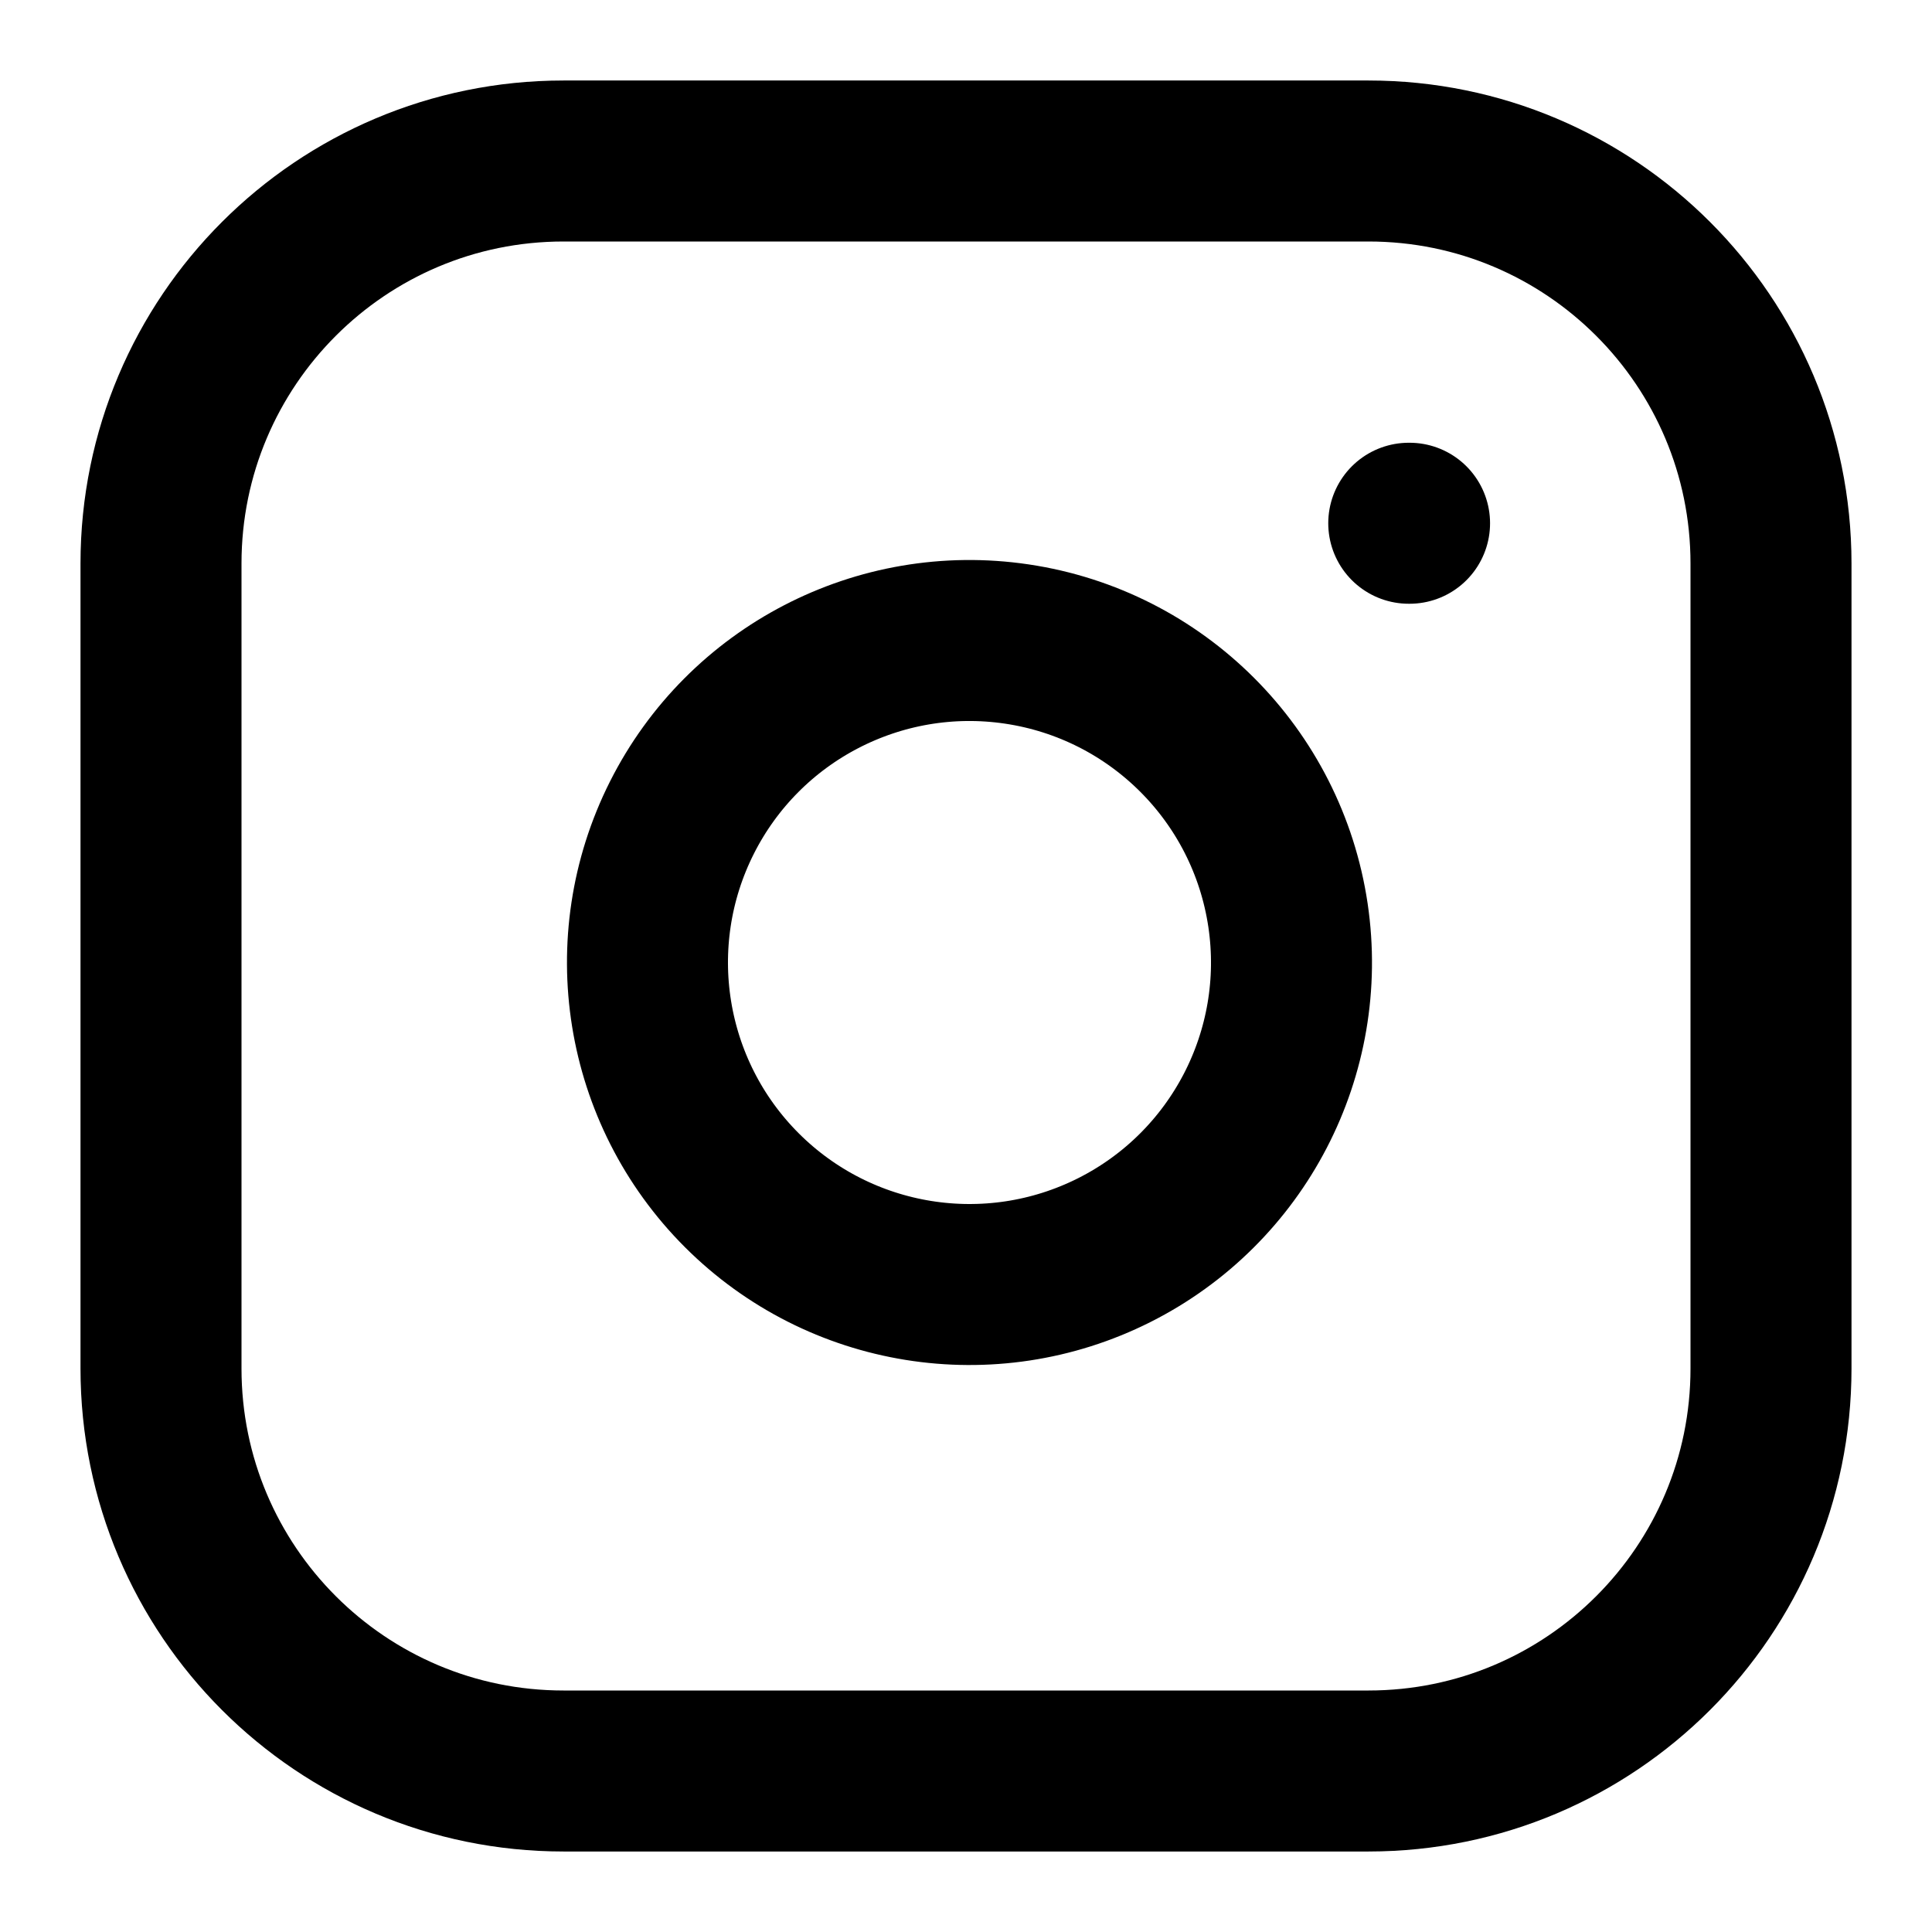
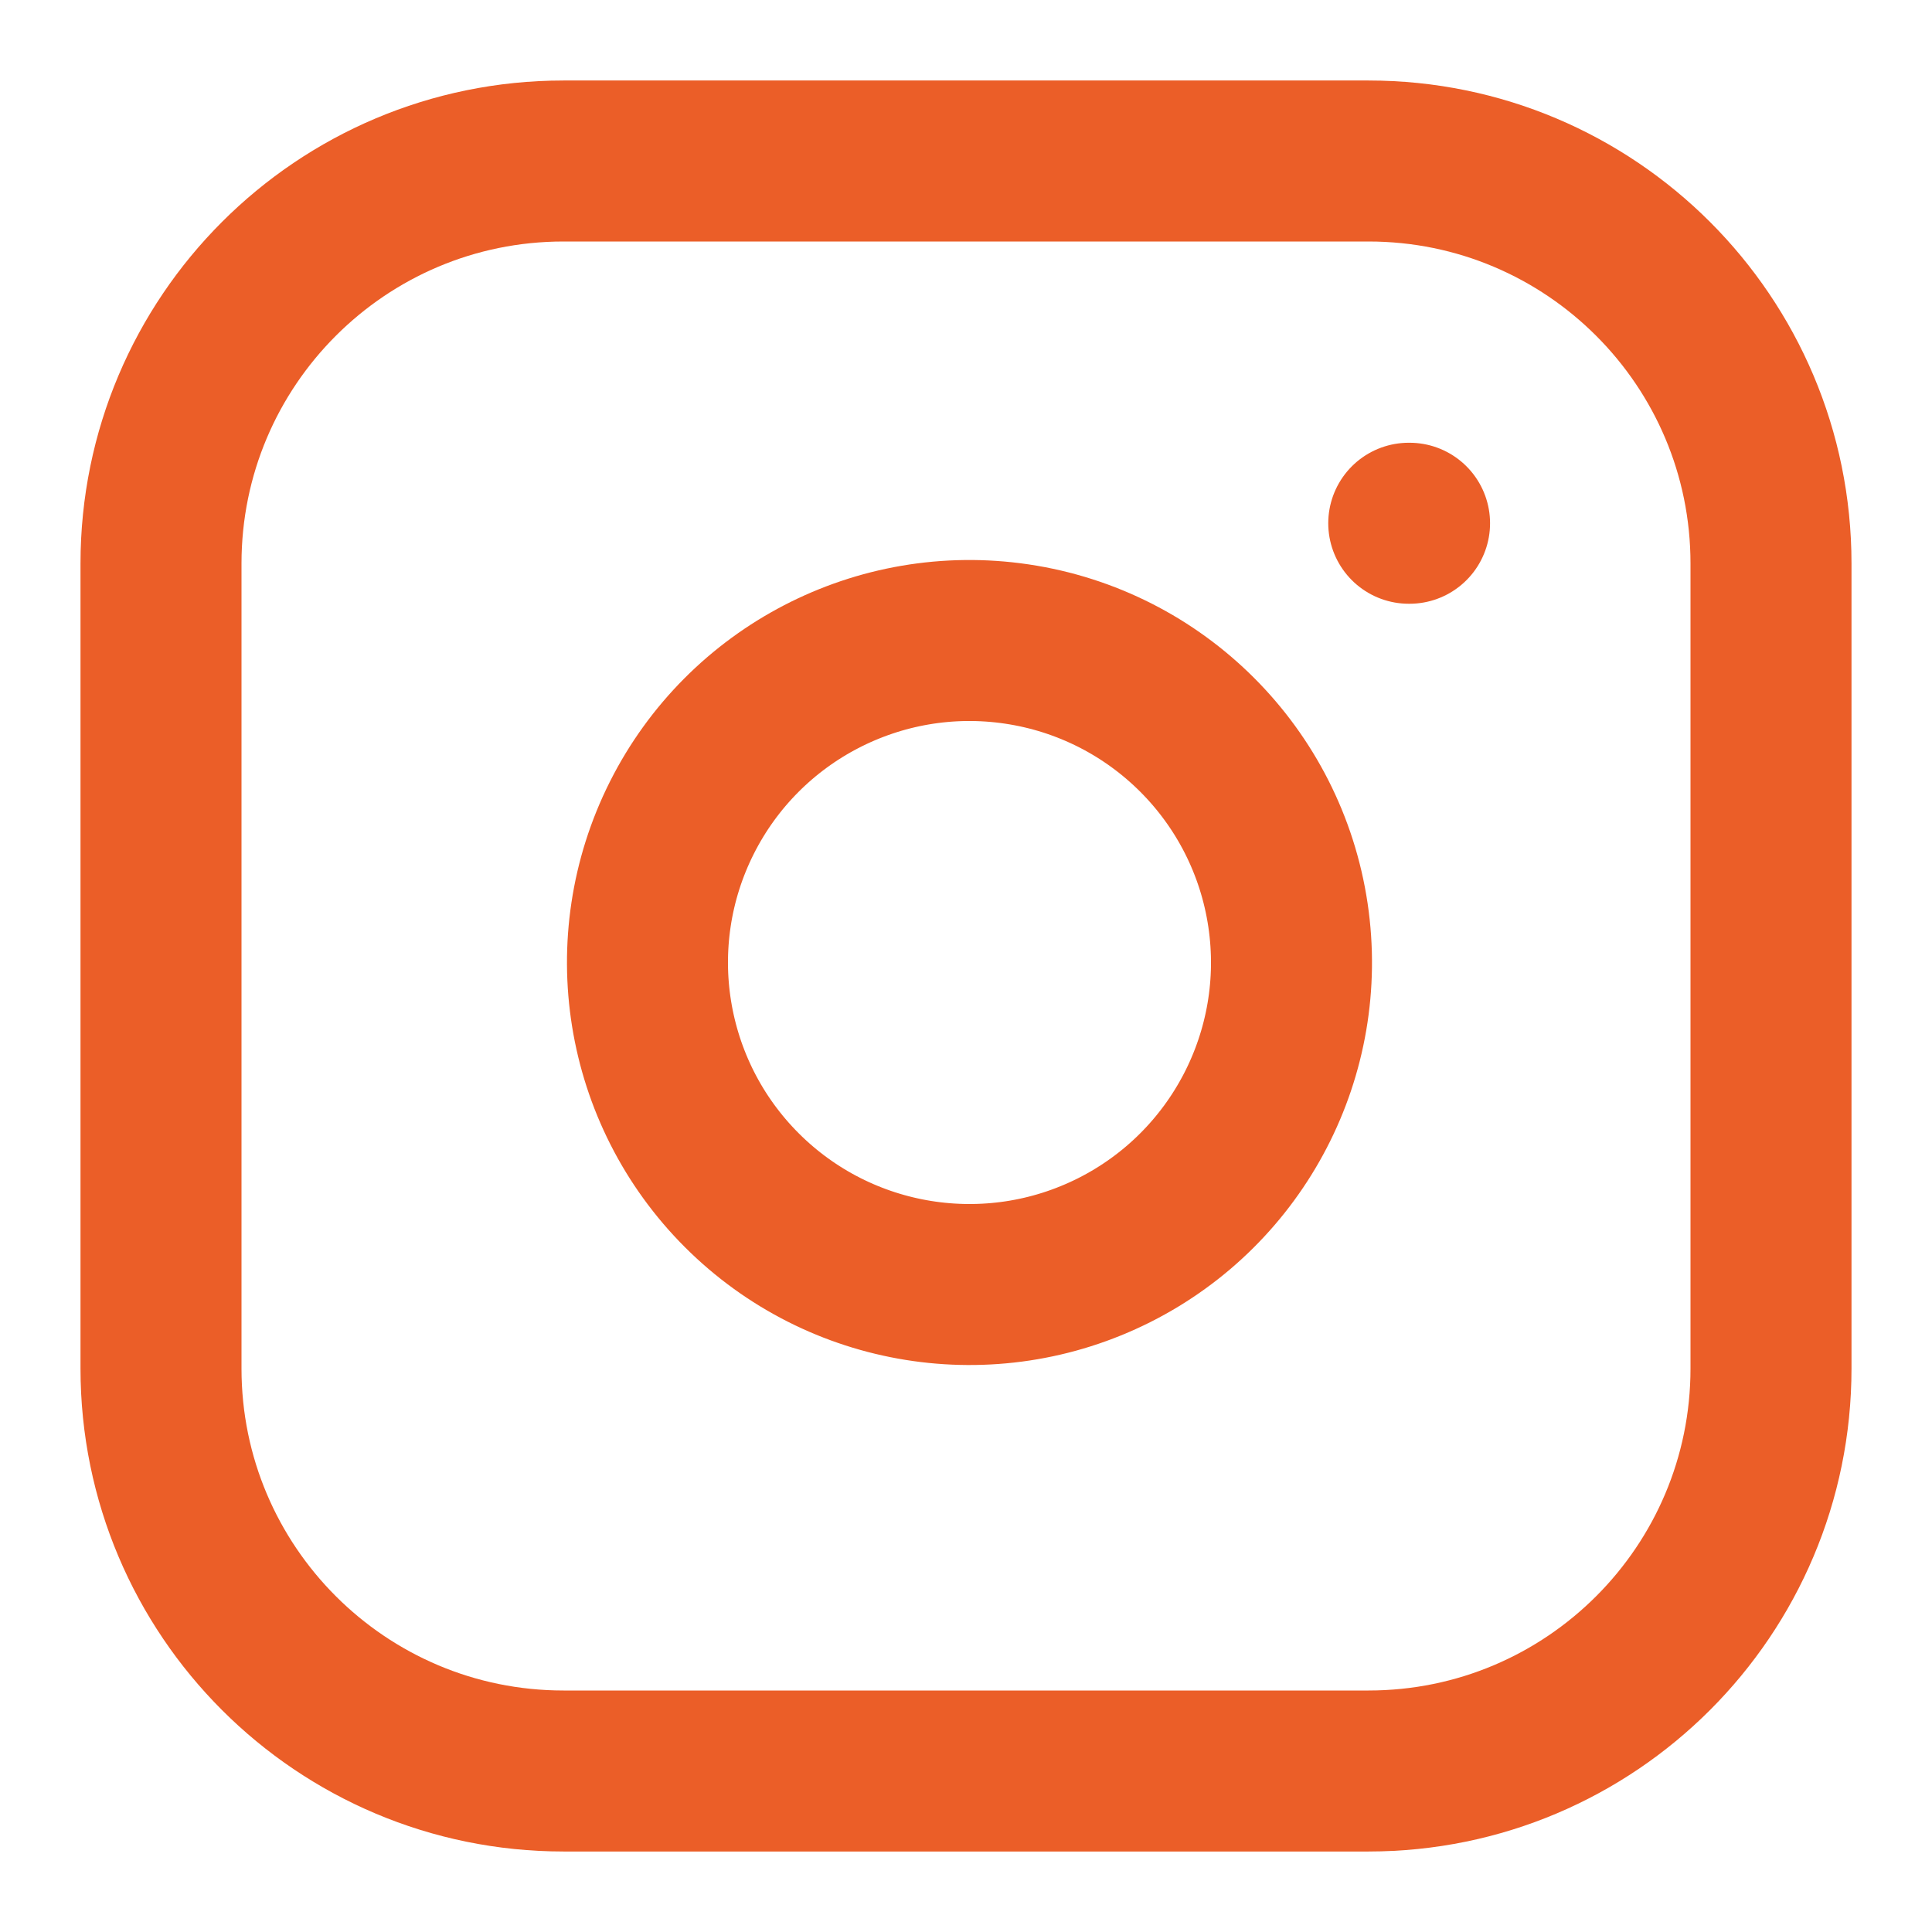
- <svg xmlns="http://www.w3.org/2000/svg" width="24" height="24" viewBox="0 0 24 24" fill="none" stroke="currentColor" stroke-width="2" stroke-linecap="round" stroke-linejoin="round" class="feather feather-instagram">
+ <svg xmlns="http://www.w3.org/2000/svg" width="24" height="24" viewBox="0 0 24 24" fill="none" stroke="#EB5E28" stroke-width="2" stroke-linecap="round" stroke-linejoin="round" class="feather feather-instagram">
  <rect x="2" y="2" width="20" height="20" rx="5" ry="5" />
  <path d="M16 11.37A4 4 0 1 1 12.63 8 4 4 0 0 1 16 11.37z" />
  <line x1="17.5" y1="6.5" x2="17.51" y2="6.5" />
</svg>
